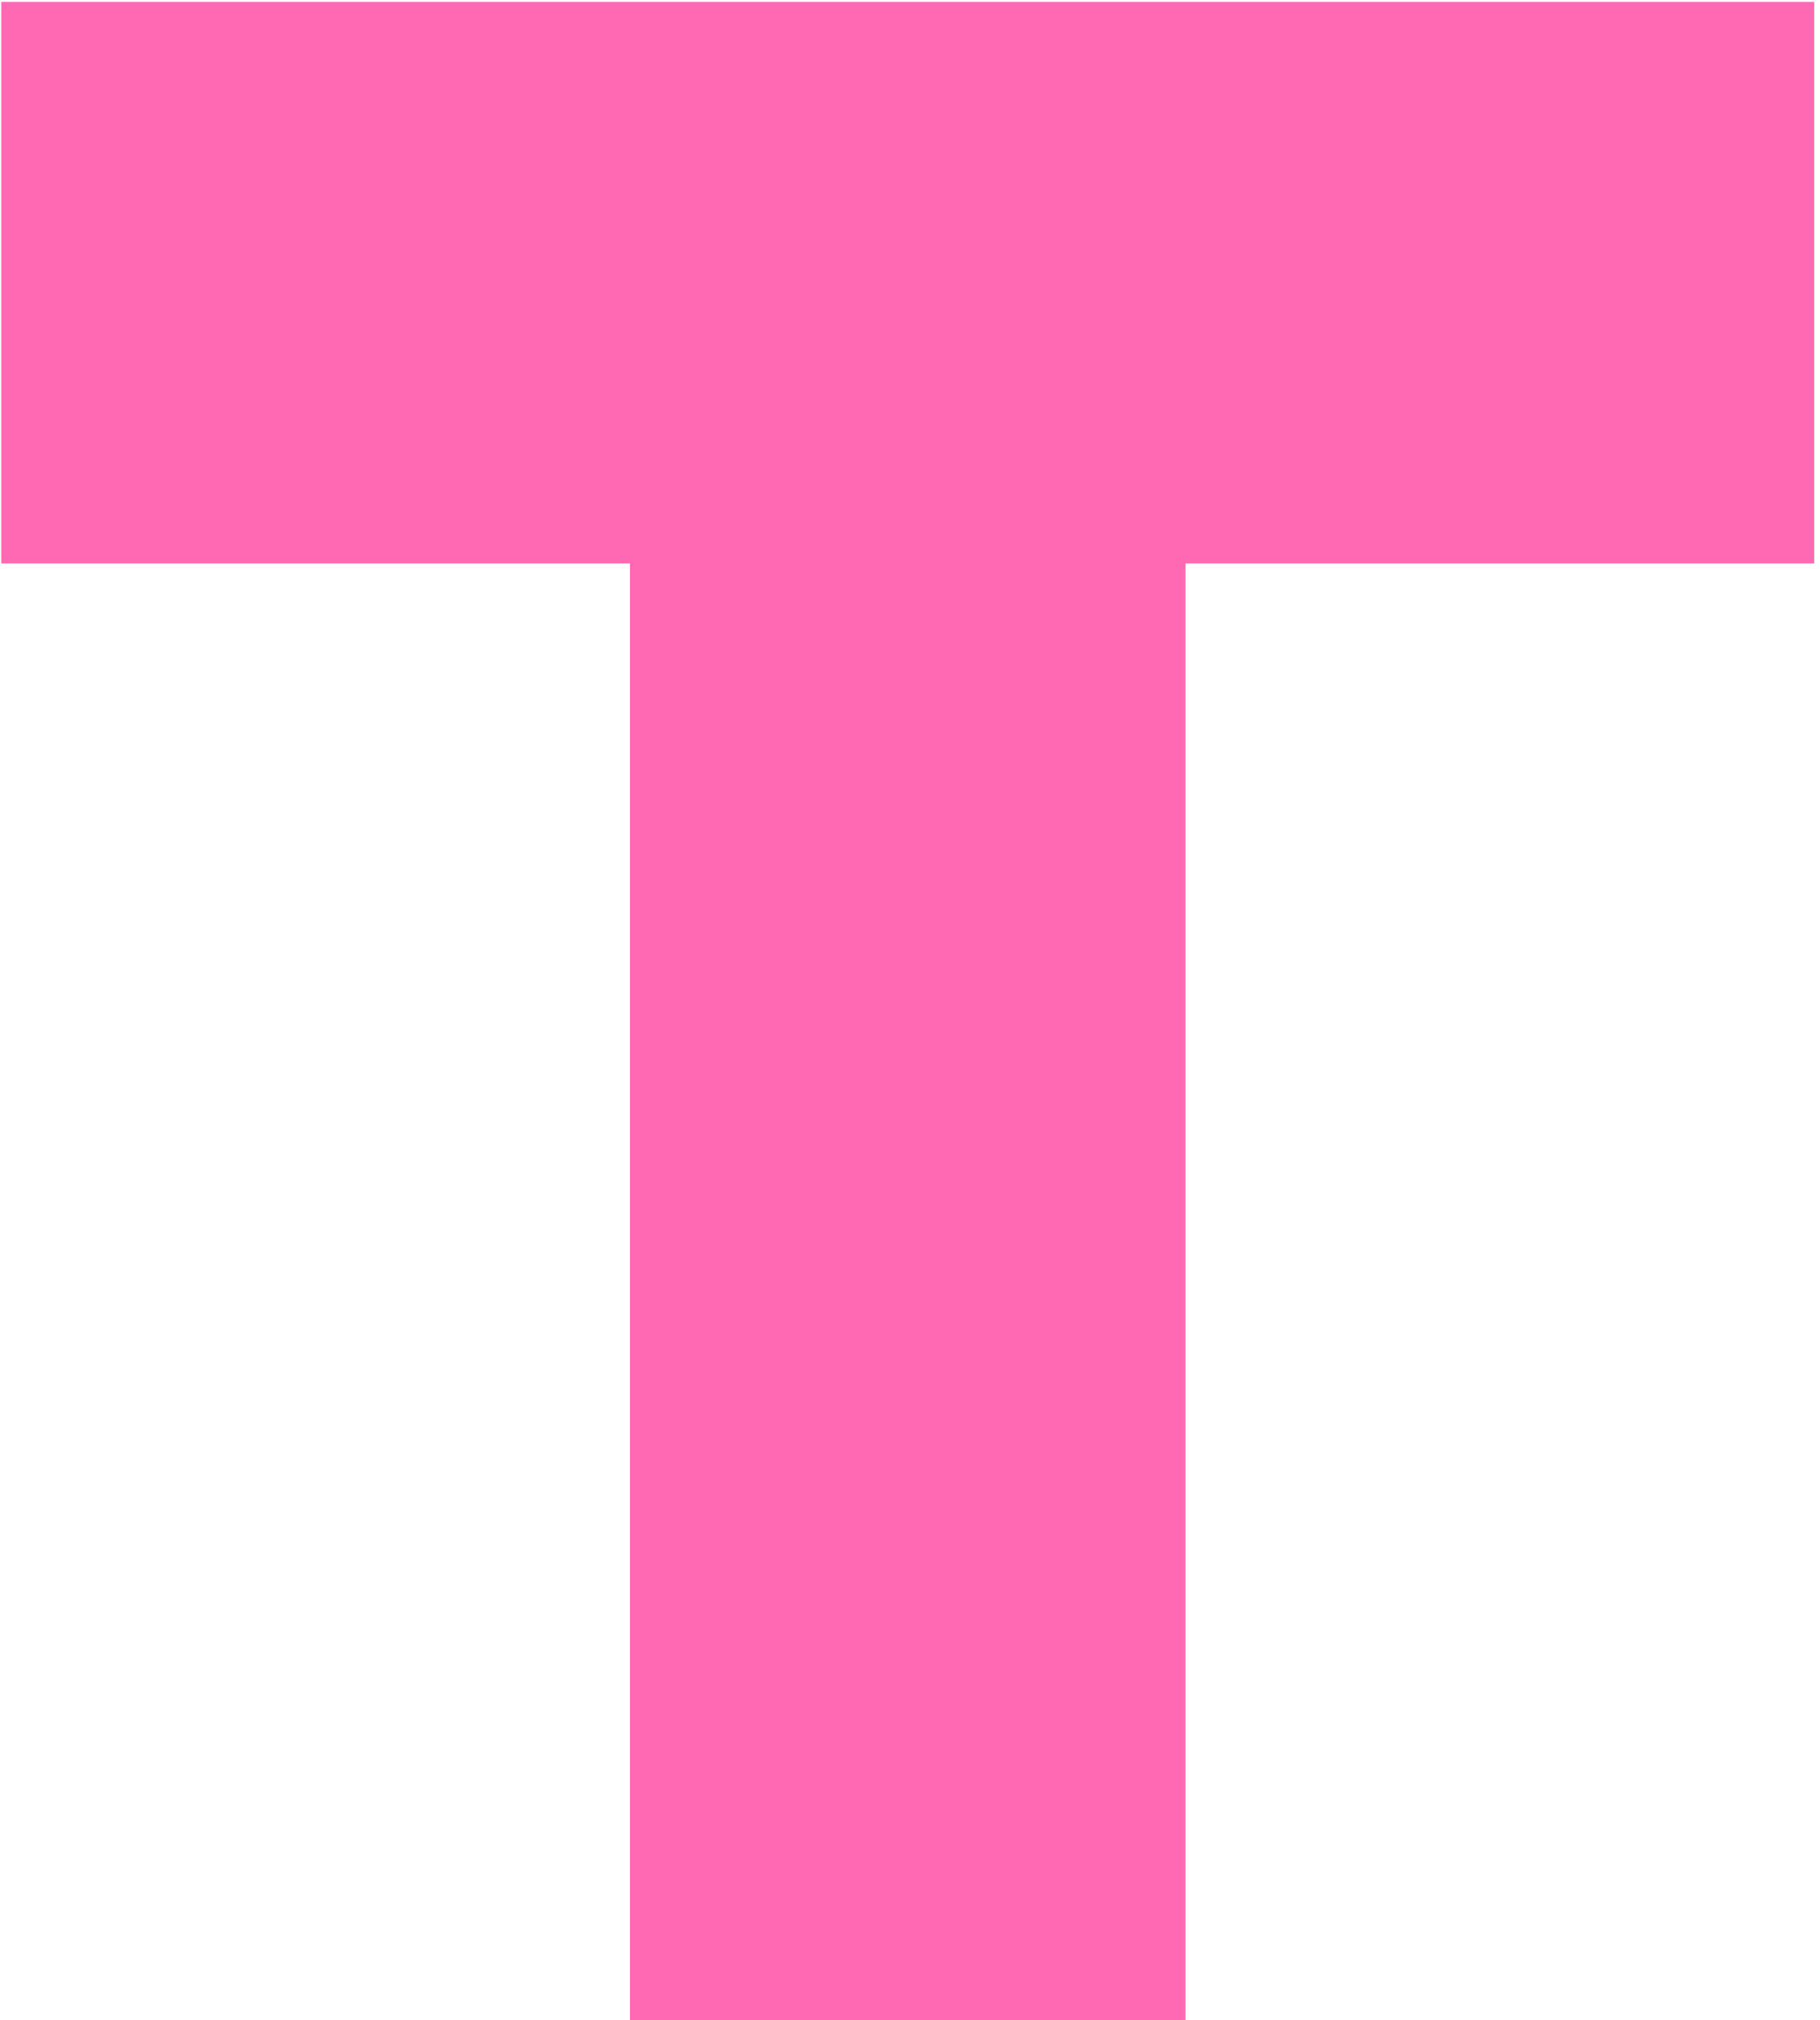
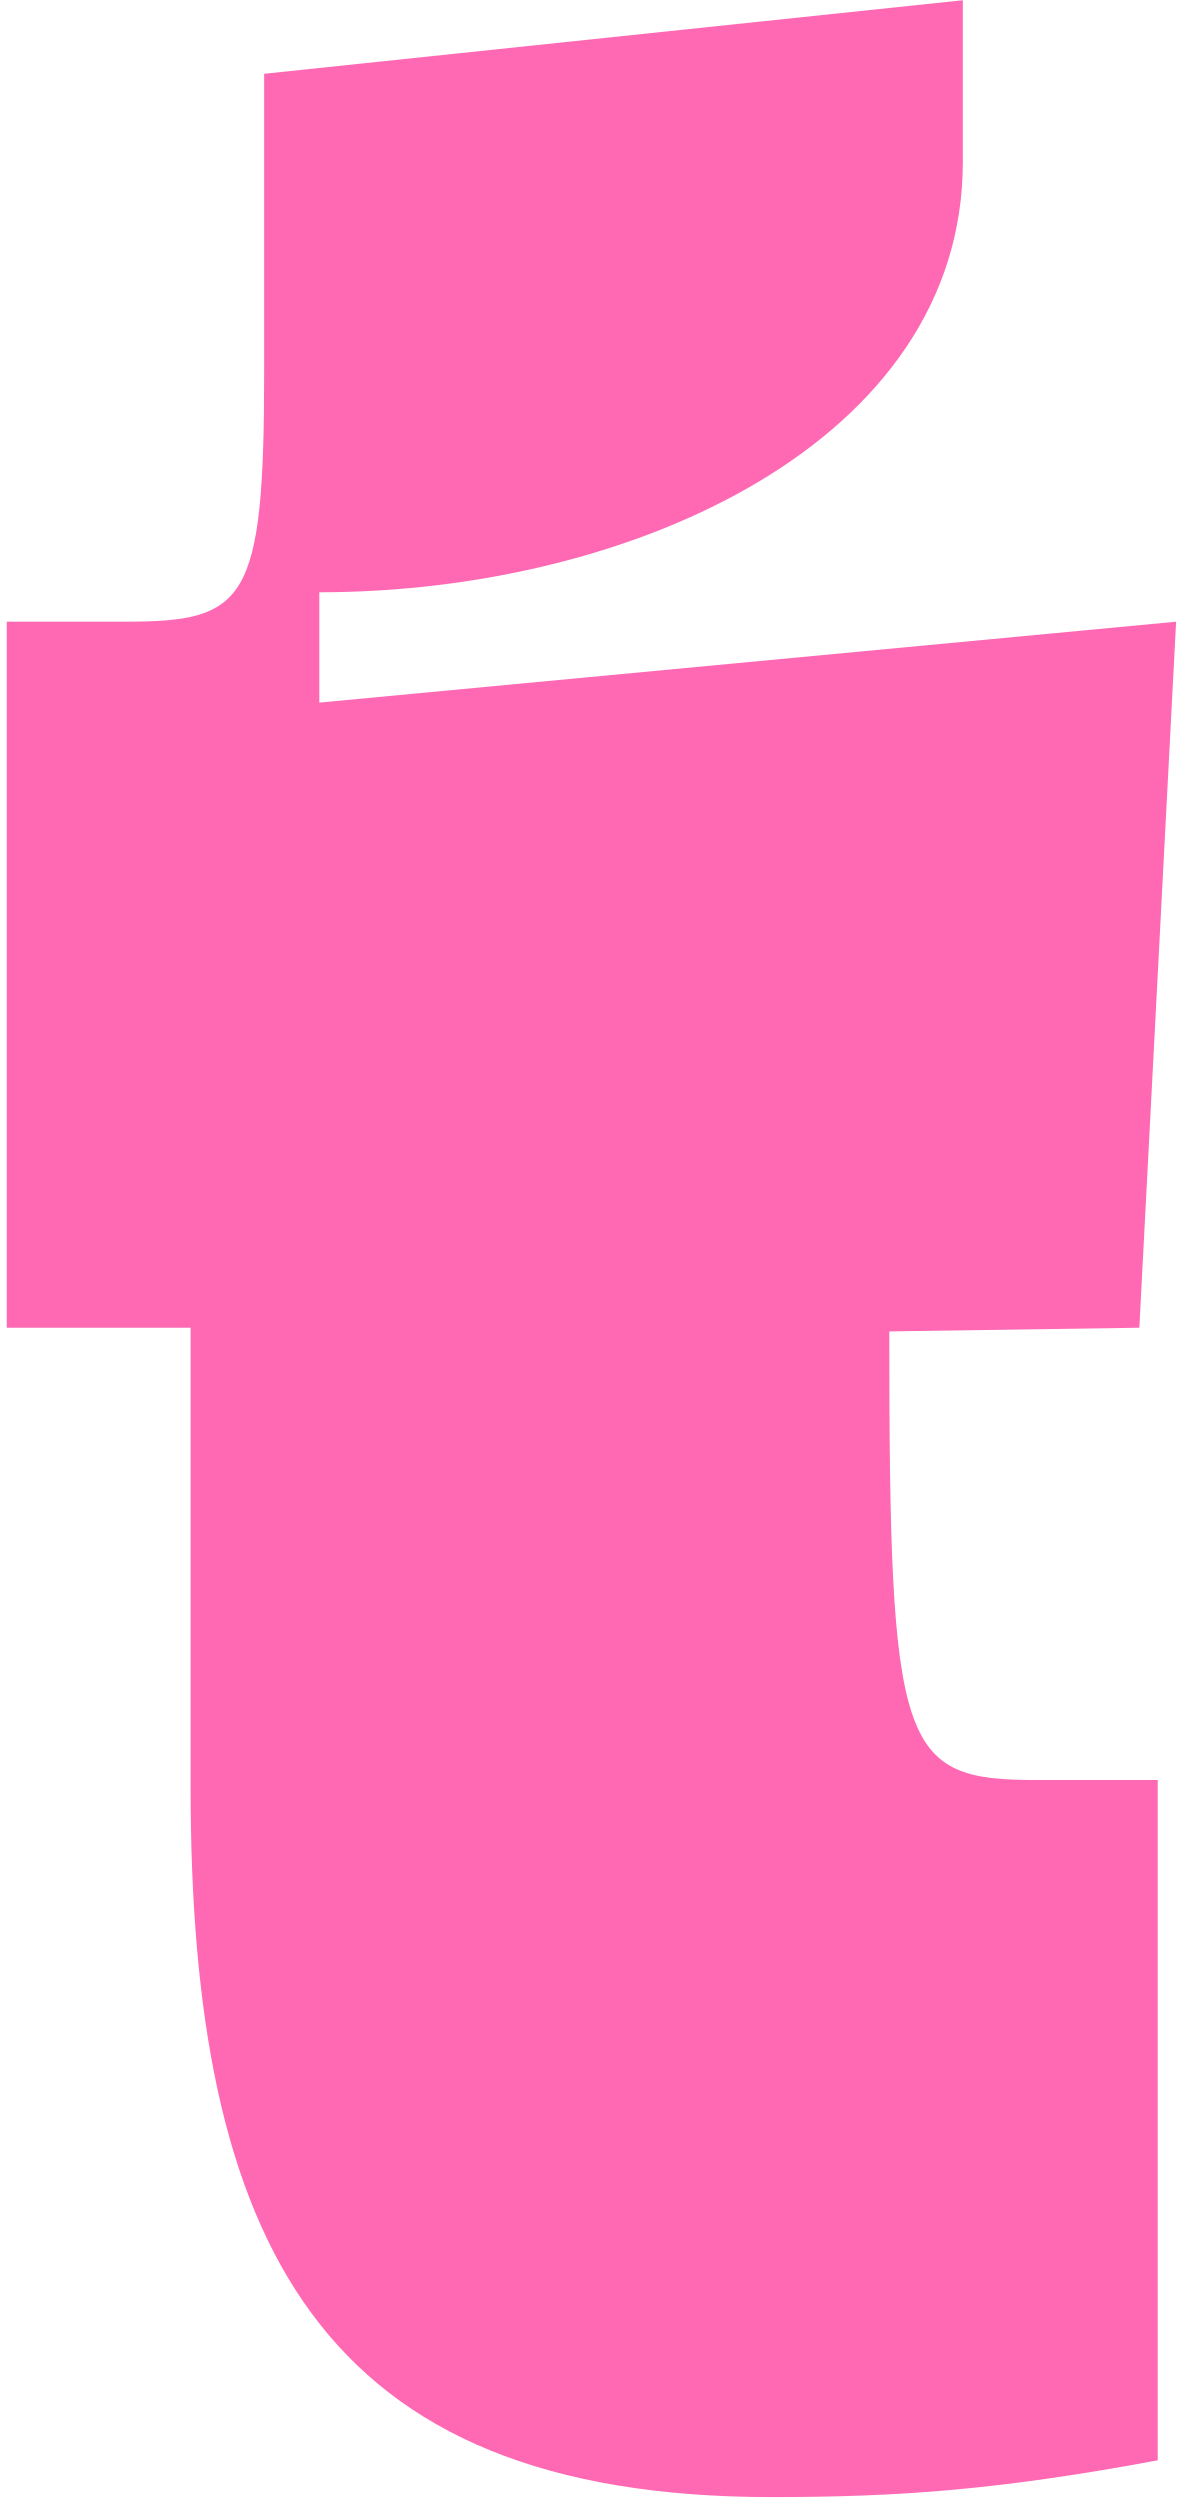
- <svg xmlns="http://www.w3.org/2000/svg" width="173" height="192" viewBox="0 0 173 192" fill="none">
-   <path d="M59.89 53.556H0.12V0.18H172.48V53.556H112.71V192H59.89V53.556Z" fill="#FF69B4" />
+ <svg xmlns="http://www.w3.org/2000/svg" width="89" height="189" viewBox="0 0 89 189" fill="none">
+   <path d="M86.134 100.376L67.23 100.654C67.23 132.346 68.064 134.57 78.35 134.57H87.524V186C75.57 188.224 68.064 188.78 58.334 188.78C24.14 188.78 14.41 169.598 14.41 135.126V100.376H0.51V47H9.406C18.58 47 19.97 45.61 19.97 28.096V5.578L72.79 0.018V12.25C72.79 33.378 47.77 44.776 24.14 44.776V53.116L88.914 47L86.134 100.376Z" fill="#FF69B4" />
</svg>
